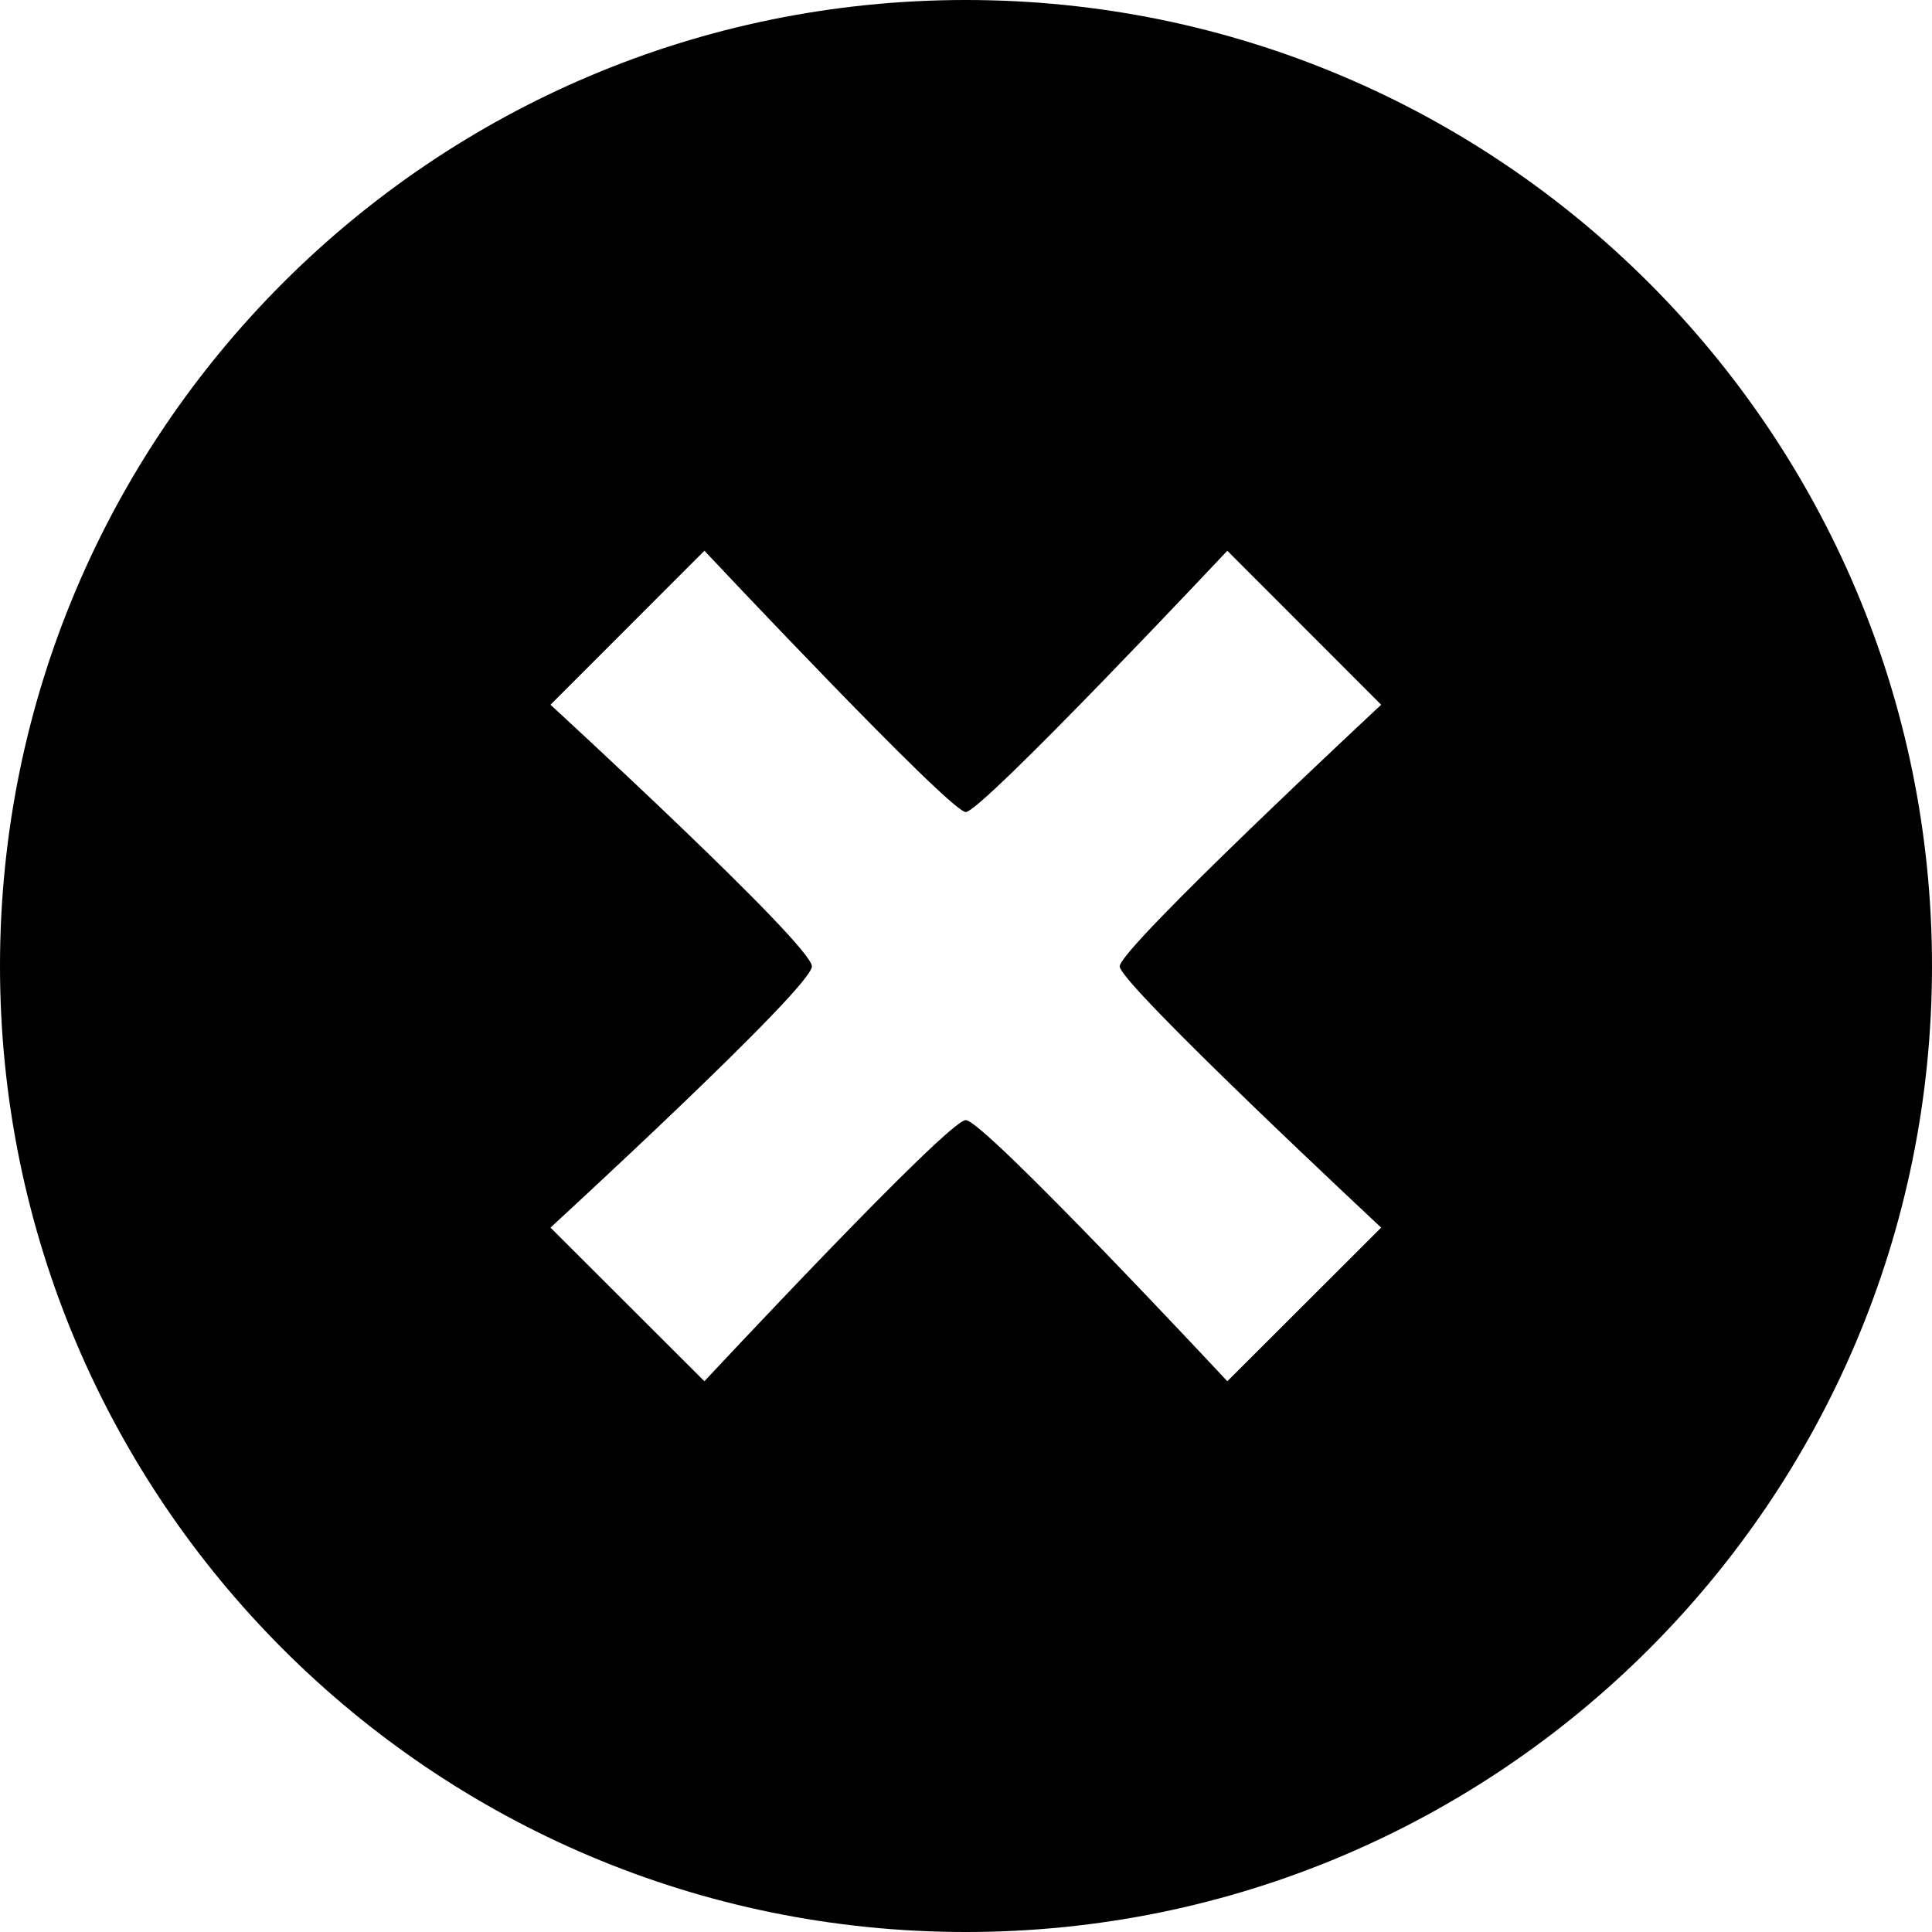
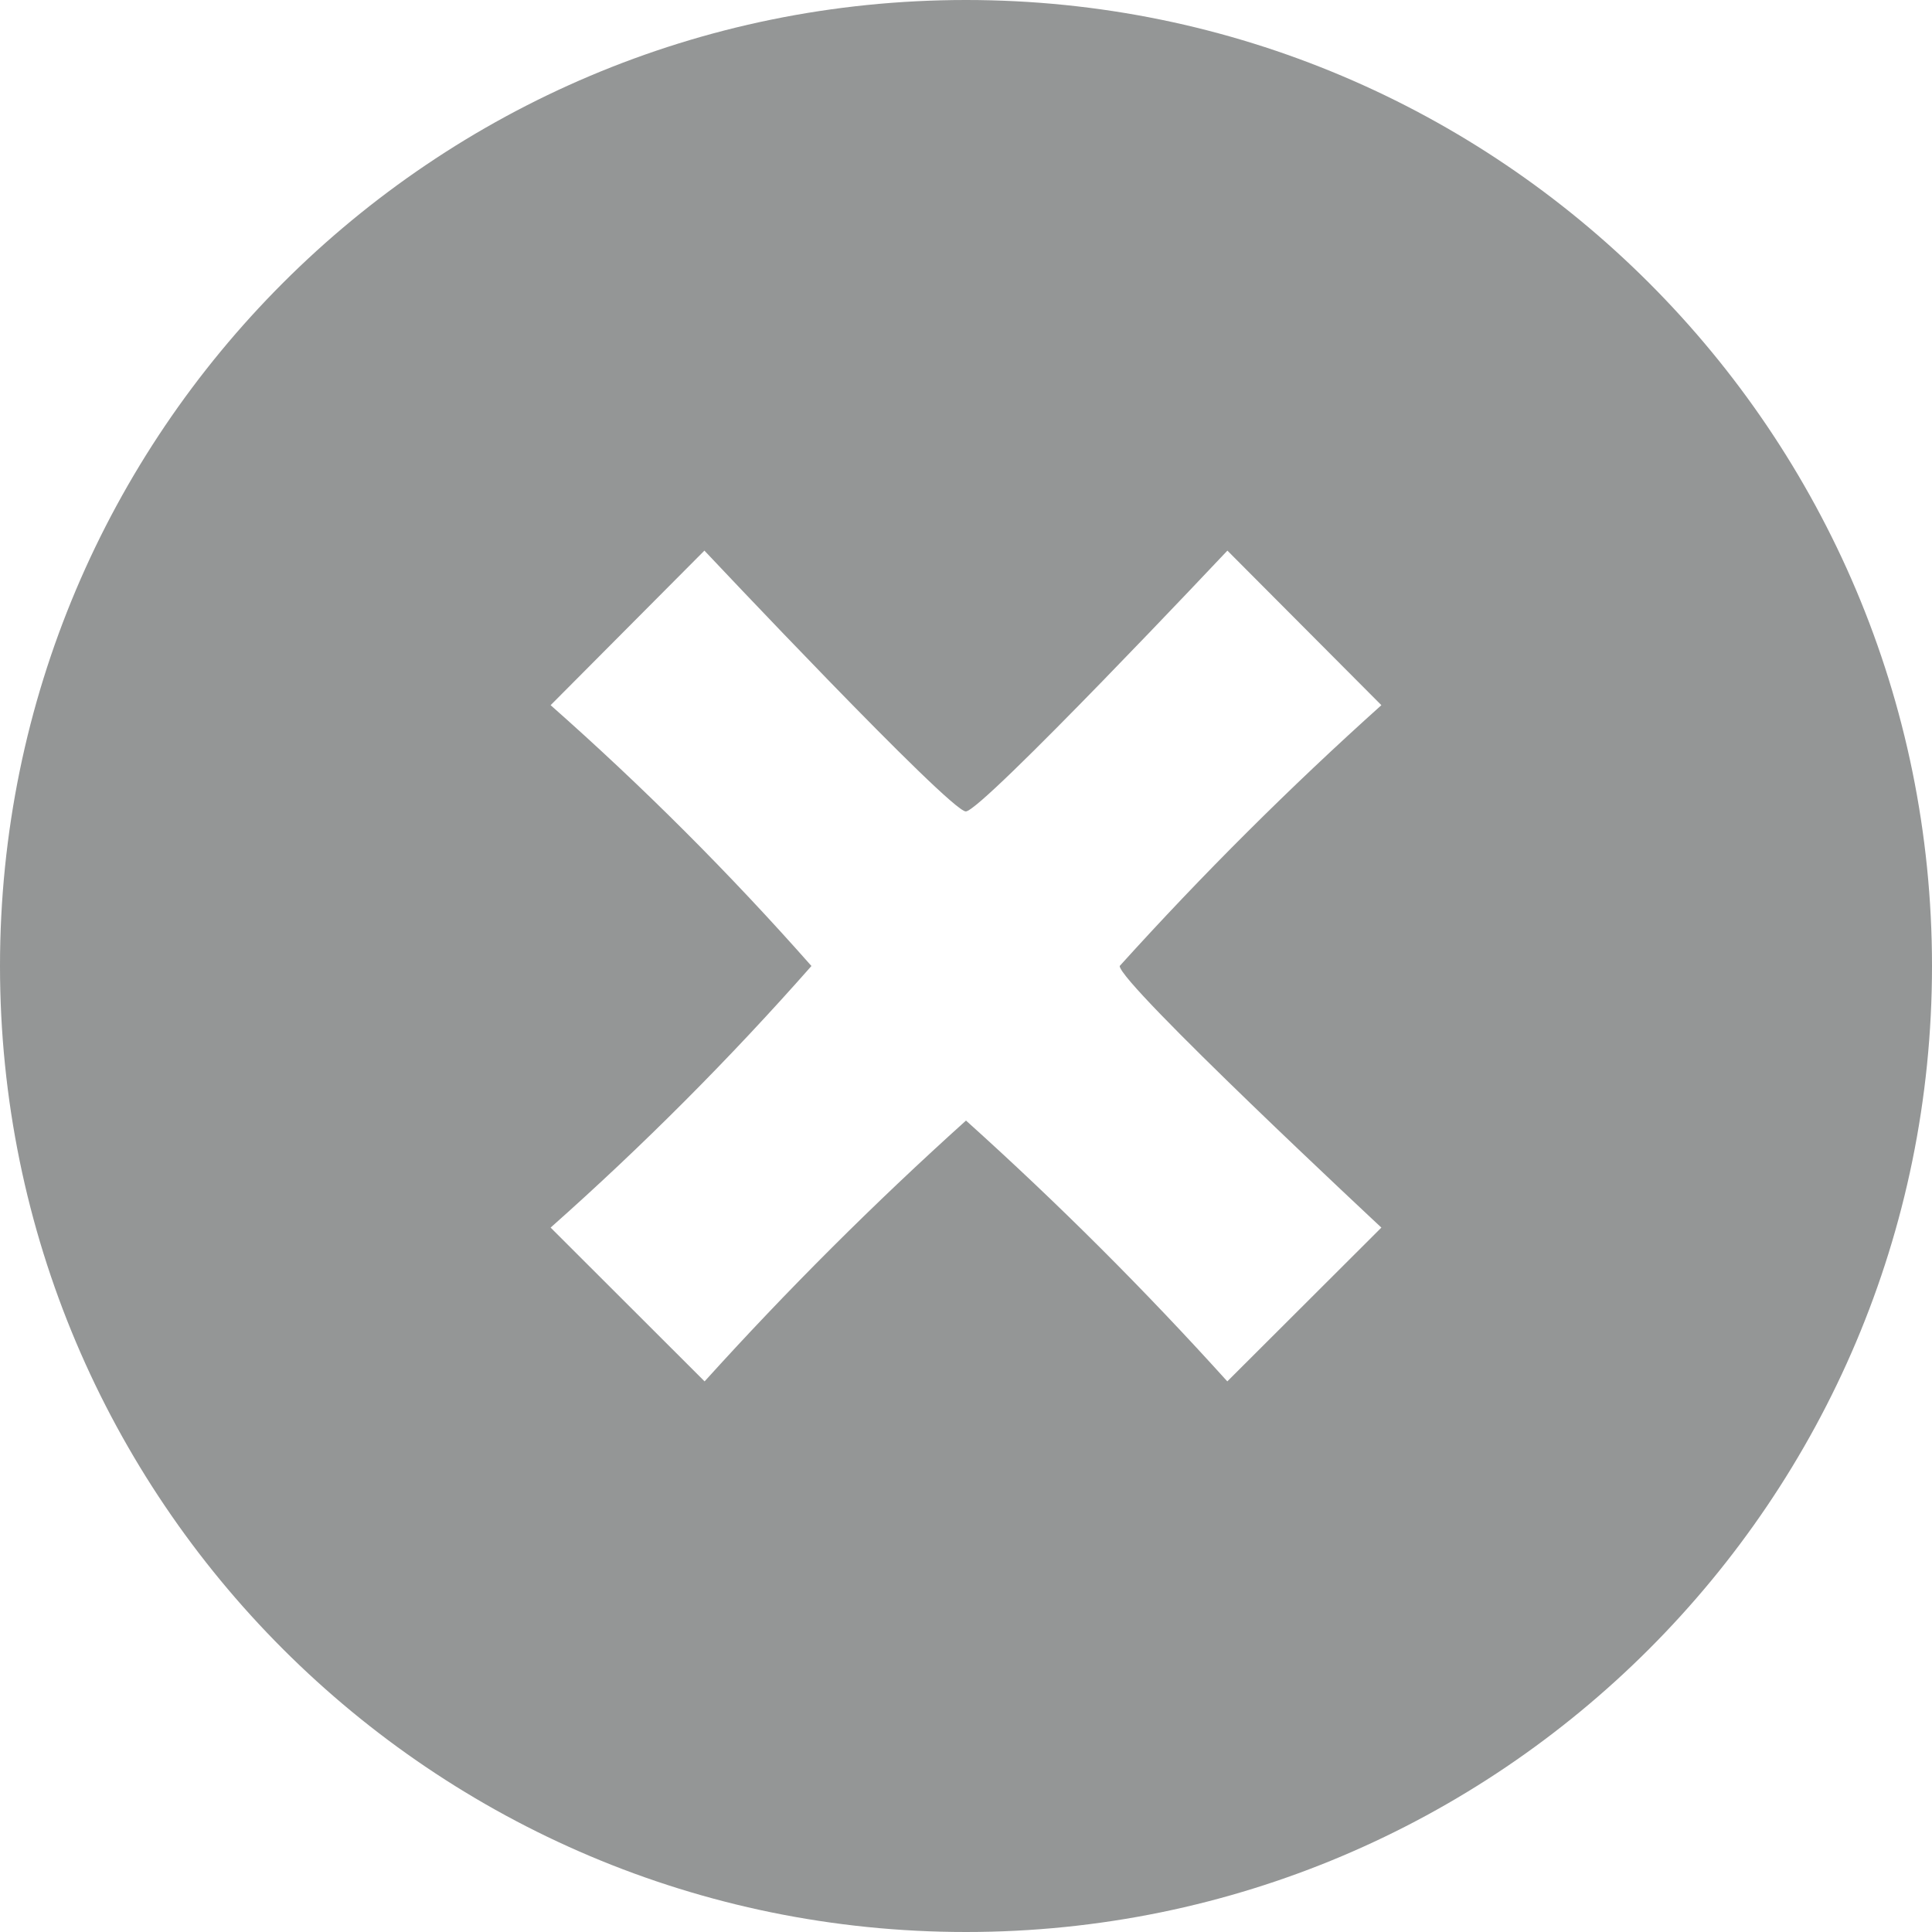
- <svg xmlns="http://www.w3.org/2000/svg" version="1.1" id="Capa_1" x="0px" y="0px" viewBox="0 0 27.965 27.965" style="enable-background:new 0 0 27.965 27.965;" xml:space="preserve">
-   <g>
-     <g id="c142_x">
-       <path d="M13.98,0C6.259,0,0,6.261,0,13.983c0,7.721,6.259,13.982,13.98,13.982c7.725,0,13.985-6.262,13.985-13.982    C27.965,6.261,21.705,0,13.98,0z M19.992,17.769l-2.227,2.224c0,0-3.523-3.78-3.786-3.78c-0.259,0-3.783,3.78-3.783,3.78    l-2.228-2.224c0,0,3.784-3.472,3.784-3.781c0-0.314-3.784-3.787-3.784-3.787l2.228-2.229c0,0,3.553,3.782,3.783,3.782    c0.232,0,3.786-3.782,3.786-3.782l2.227,2.229c0,0-3.785,3.523-3.785,3.787C16.207,14.239,19.992,17.769,19.992,17.769z" />
-     </g>
-     <g id="Capa_1_104_">
- 	</g>
+ <svg xmlns="http://www.w3.org/2000/svg" id="delete" viewBox="0 0 20 20">
+   <defs>
+     <style>
+       .cls-1 {
+         fill: #949696;
+       }
+     </style>
+   </defs>
+   <g id="c142_x">
+     <path id="Path_11" data-name="Path 11" class="cls-1" d="M10,0A10,10,0,1,0,20,10,10,10,0,0,0,10,0Zm4.3,12.708L12.705,14.3A36.72,36.72,0,0,0,10,11.6a37.243,37.243,0,0,0-2.706,2.7L5.7,12.708A31.208,31.208,0,0,0,8.4,10,30.784,30.784,0,0,0,5.7,7.3L7.292,5.7s2.541,2.7,2.706,2.7,2.708-2.7,2.708-2.7L14.3,7.3A36.619,36.619,0,0,0,11.591,10C11.591,10.183,14.3,12.708,14.3,12.708Z" />
  </g>
-   <g>
- </g>
-   <g>
- </g>
-   <g>
- </g>
-   <g>
- </g>
-   <g>
- </g>
-   <g>
- </g>
-   <g>
- </g>
-   <g>
- </g>
-   <g>
- </g>
-   <g>
- </g>
-   <g>
- </g>
-   <g>
- </g>
-   <g>
- </g>
-   <g>
- </g>
-   <g>
- </g>
</svg>
